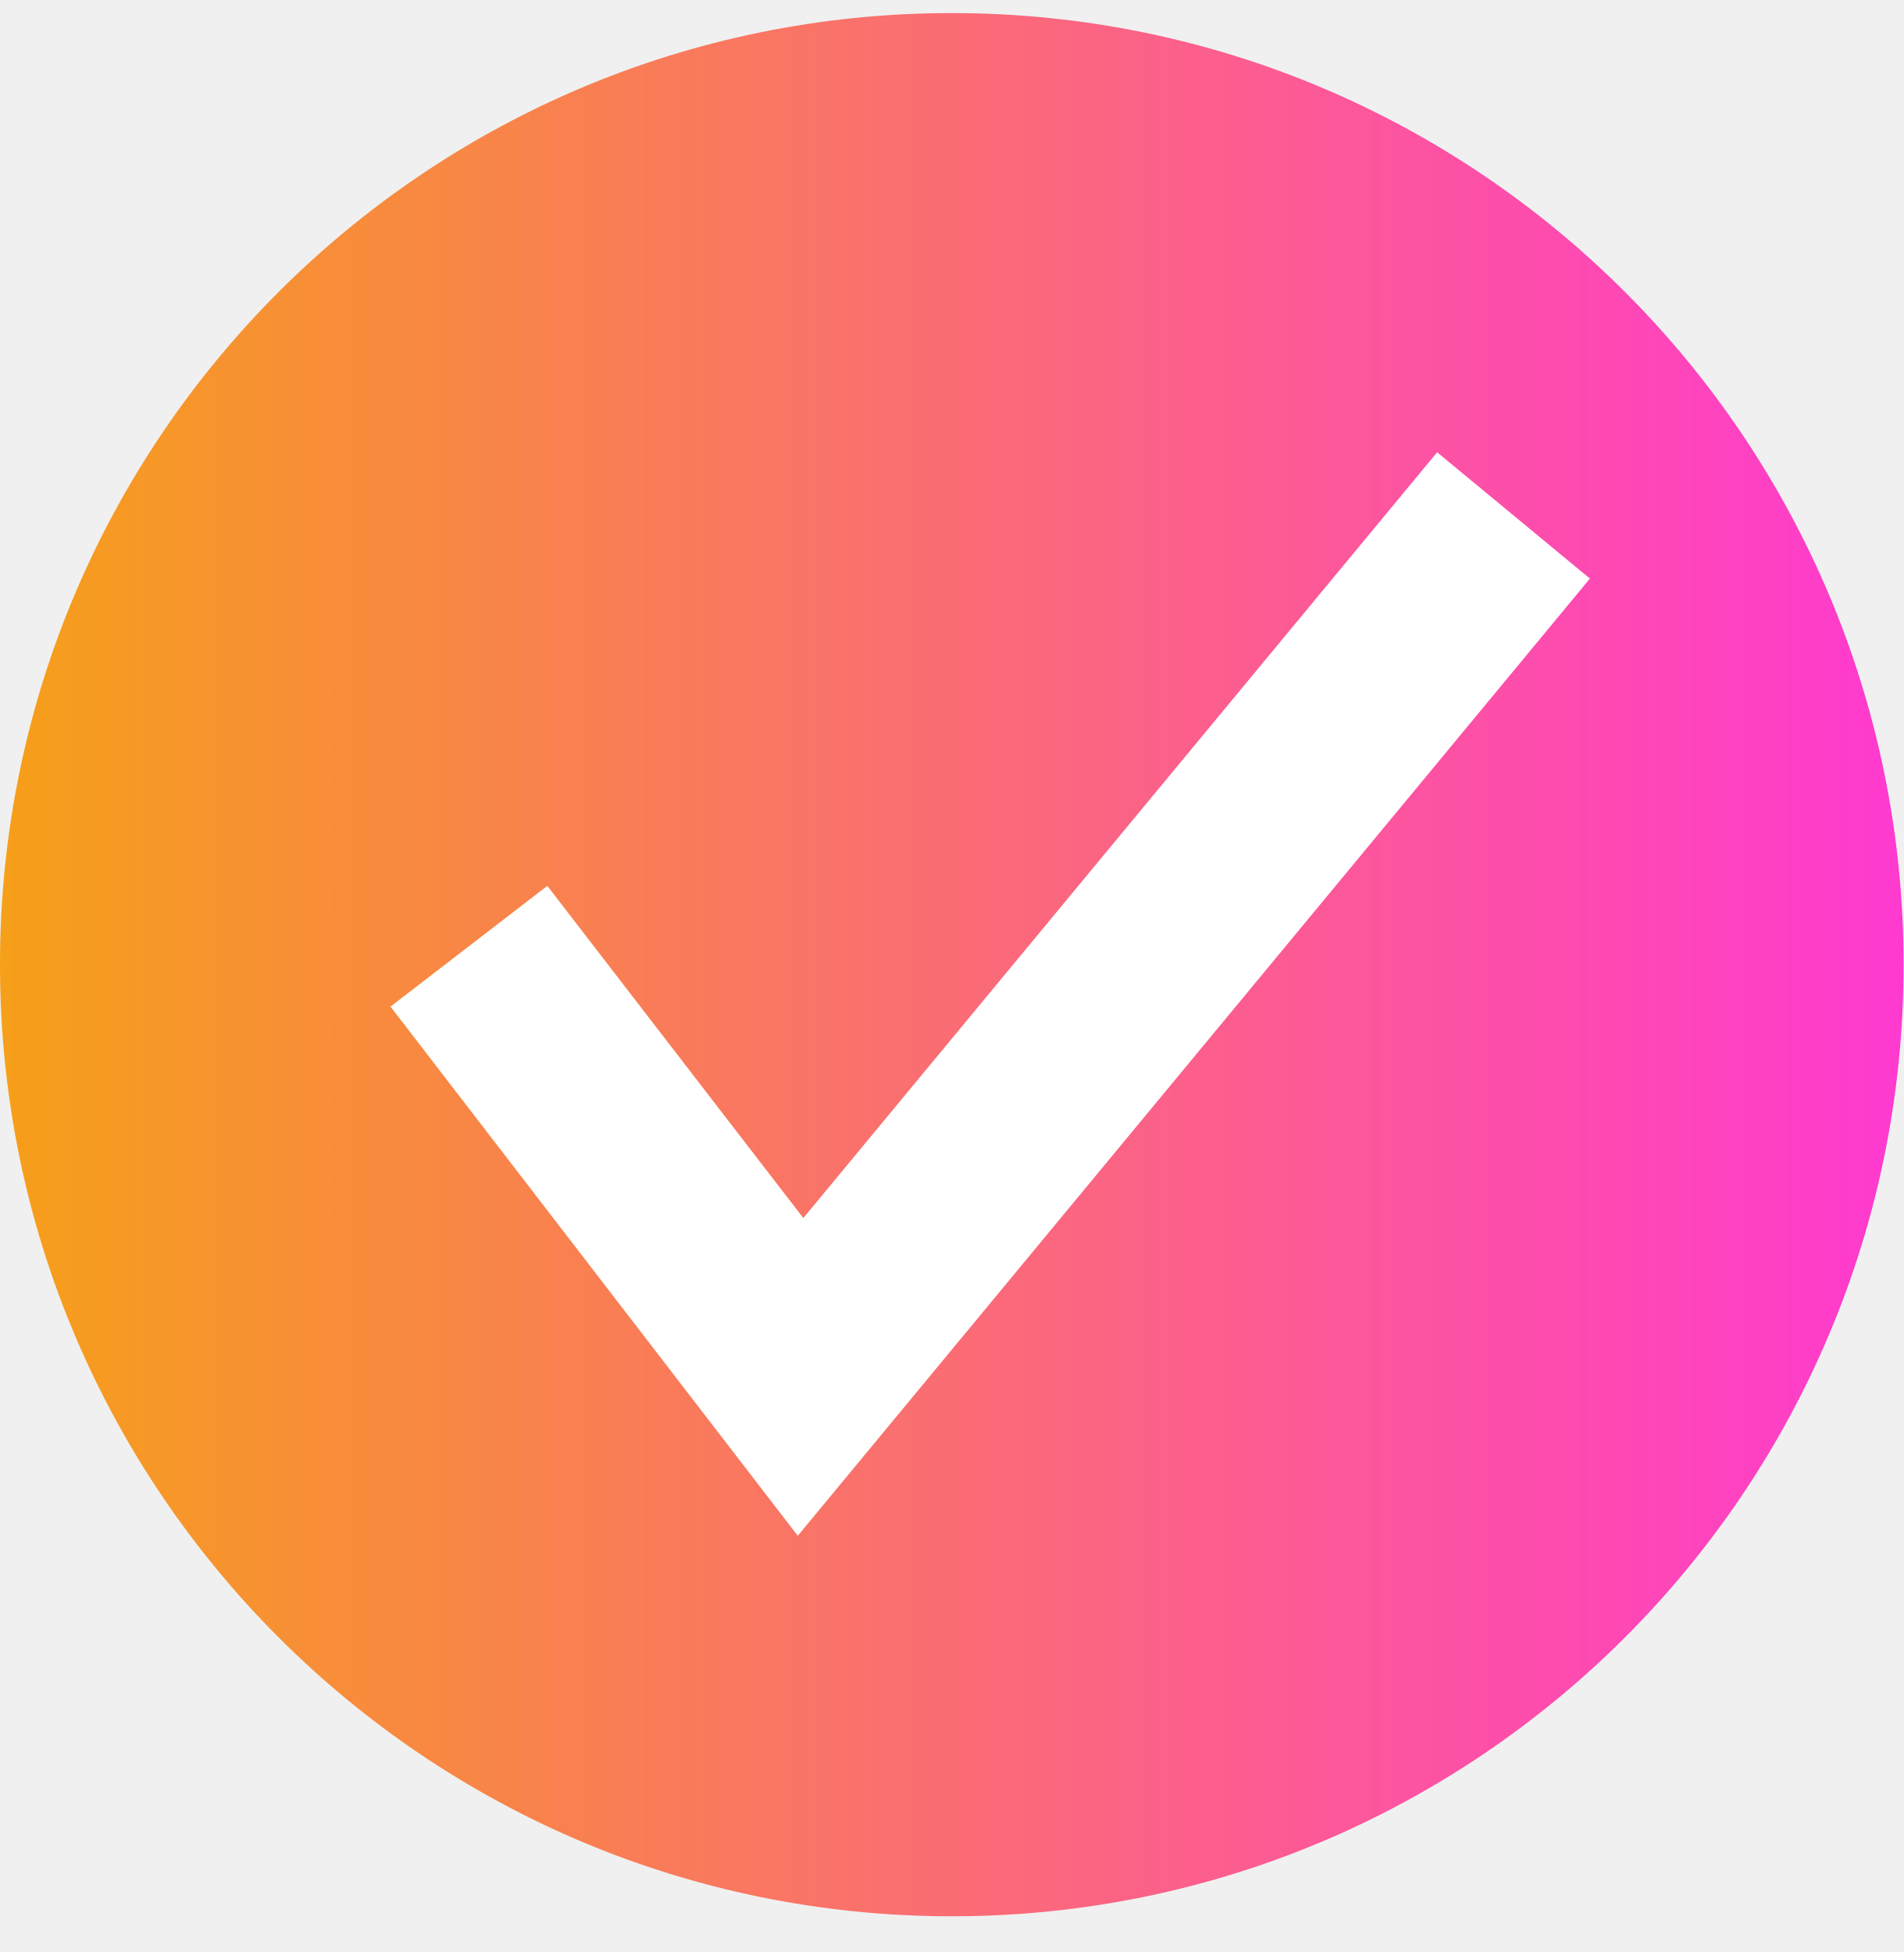
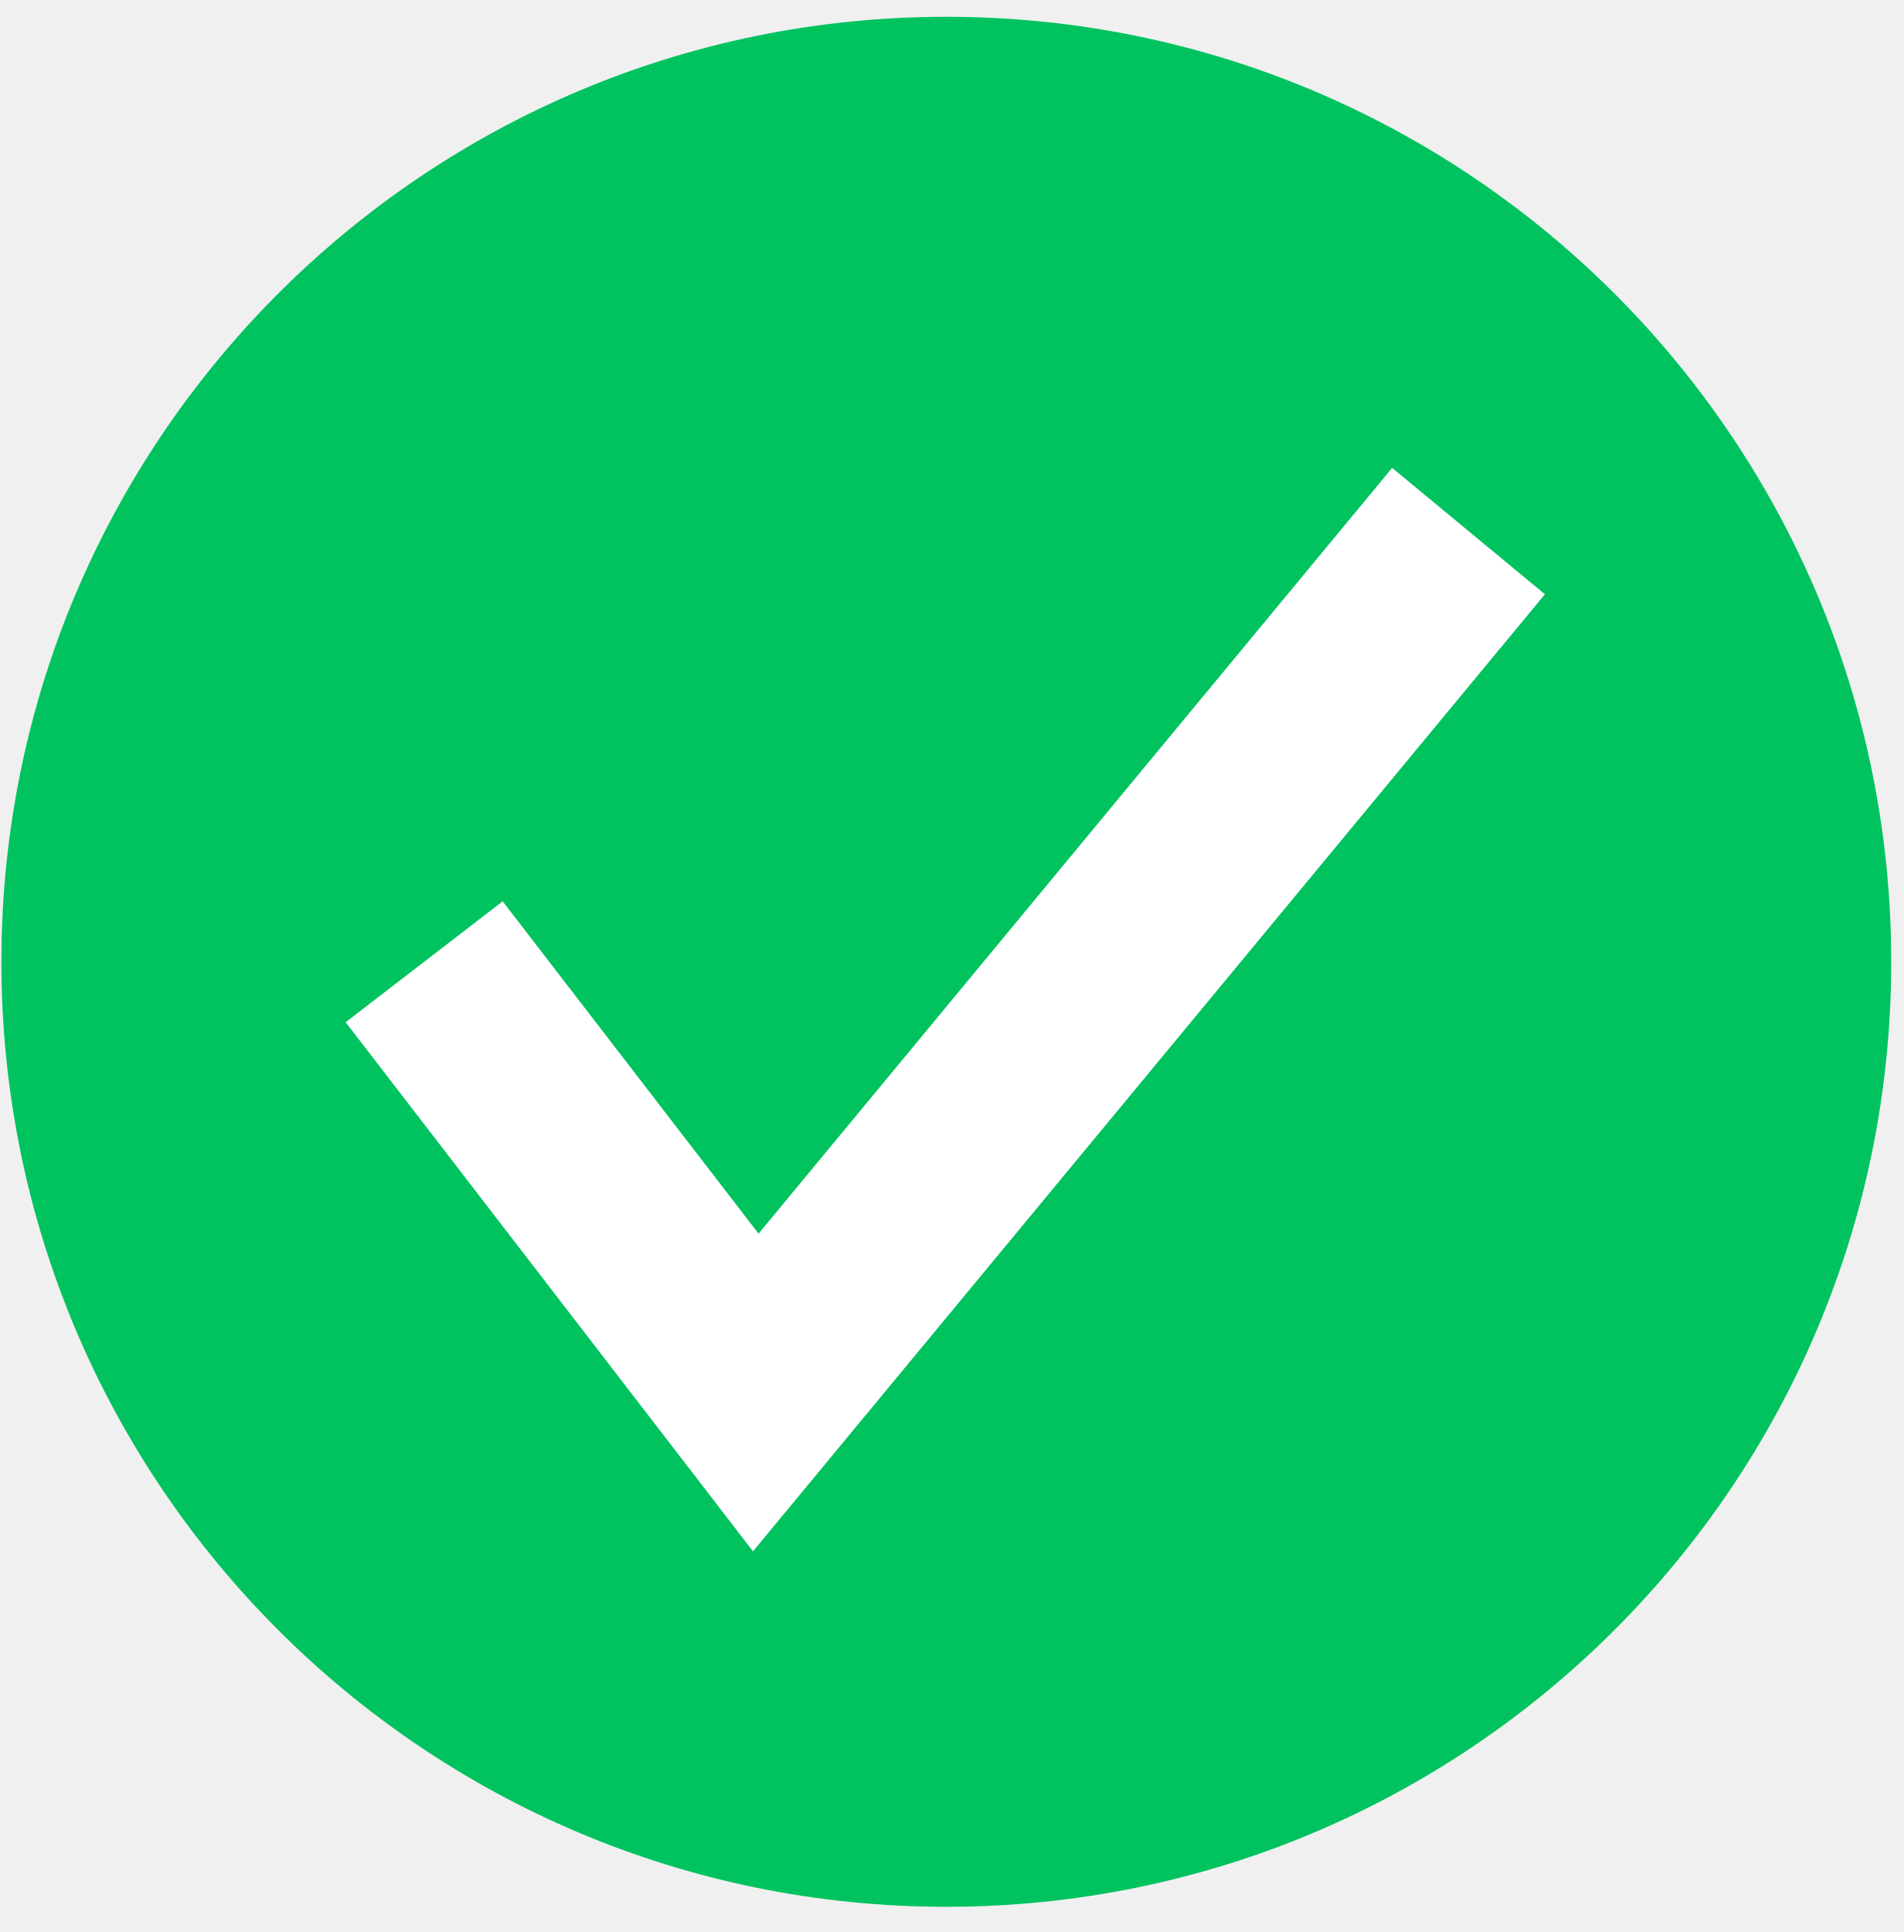
- <svg xmlns="http://www.w3.org/2000/svg" width="39" height="40" viewBox="0 0 39 40" fill="none">
-   <circle cx="19.5" cy="19.768" r="19.5" fill="url(#paint0_linear_773_7129)" />
-   <path d="M16.344 31.471L8 20.627L11.213 18.153L16.458 24.96L29.443 9.268L32.573 11.856L16.344 31.471Z" fill="white" />
-   <defs>
-     <linearGradient id="paint0_linear_773_7129" x1="-0" y1="19.767" x2="39" y2="19.767" gradientUnits="userSpaceOnUse">
-       <stop stop-color="#F69F19" />
-       <stop offset="0.004" stop-color="#F69F1A" />
-       <stop offset="0.008" stop-color="#F69E1A" />
-       <stop offset="0.012" stop-color="#F69E1B" />
-       <stop offset="0.016" stop-color="#F69E1C" />
-       <stop offset="0.02" stop-color="#F69D1D" />
-       <stop offset="0.023" stop-color="#F69D1D" />
-       <stop offset="0.027" stop-color="#F69C1E" />
-       <stop offset="0.031" stop-color="#F69C1F" />
-       <stop offset="0.035" stop-color="#F69C1F" />
-       <stop offset="0.039" stop-color="#F69B20" />
-       <stop offset="0.043" stop-color="#F69B21" />
-       <stop offset="0.047" stop-color="#F69A22" />
-       <stop offset="0.051" stop-color="#F79A22" />
-       <stop offset="0.055" stop-color="#F79A23" />
-       <stop offset="0.059" stop-color="#F79924" />
-       <stop offset="0.062" stop-color="#F79924" />
-       <stop offset="0.066" stop-color="#F79825" />
-       <stop offset="0.07" stop-color="#F79826" />
-       <stop offset="0.074" stop-color="#F79827" />
-       <stop offset="0.078" stop-color="#F79727" />
-       <stop offset="0.082" stop-color="#F79728" />
-       <stop offset="0.086" stop-color="#F79629" />
-       <stop offset="0.09" stop-color="#F79629" />
-       <stop offset="0.094" stop-color="#F7962A" />
-       <stop offset="0.098" stop-color="#F7952B" />
-       <stop offset="0.102" stop-color="#F7952C" />
-       <stop offset="0.105" stop-color="#F7942C" />
-       <stop offset="0.109" stop-color="#F7942D" />
-       <stop offset="0.113" stop-color="#F7942E" />
-       <stop offset="0.117" stop-color="#F7932E" />
-       <stop offset="0.121" stop-color="#F7932F" />
-       <stop offset="0.125" stop-color="#F79230" />
-       <stop offset="0.129" stop-color="#F79231" />
-       <stop offset="0.133" stop-color="#F79231" />
-       <stop offset="0.137" stop-color="#F79132" />
-       <stop offset="0.141" stop-color="#F79133" />
-       <stop offset="0.145" stop-color="#F79033" />
-       <stop offset="0.148" stop-color="#F79034" />
-       <stop offset="0.152" stop-color="#F79035" />
-       <stop offset="0.156" stop-color="#F78F36" />
-       <stop offset="0.16" stop-color="#F88F36" />
-       <stop offset="0.164" stop-color="#F88E37" />
-       <stop offset="0.168" stop-color="#F88E38" />
-       <stop offset="0.172" stop-color="#F88E38" />
-       <stop offset="0.176" stop-color="#F88D39" />
-       <stop offset="0.18" stop-color="#F88D3A" />
-       <stop offset="0.184" stop-color="#F88C3B" />
-       <stop offset="0.188" stop-color="#F88C3B" />
-       <stop offset="0.191" stop-color="#F88C3C" />
-       <stop offset="0.195" stop-color="#F88B3D" />
-       <stop offset="0.199" stop-color="#F88B3D" />
-       <stop offset="0.203" stop-color="#F88A3E" />
-       <stop offset="0.207" stop-color="#F88A3F" />
-       <stop offset="0.211" stop-color="#F88A40" />
-       <stop offset="0.215" stop-color="#F88940" />
-       <stop offset="0.219" stop-color="#F88941" />
-       <stop offset="0.223" stop-color="#F88842" />
-       <stop offset="0.227" stop-color="#F88842" />
-       <stop offset="0.23" stop-color="#F88843" />
-       <stop offset="0.234" stop-color="#F88744" />
-       <stop offset="0.238" stop-color="#F88745" />
-       <stop offset="0.242" stop-color="#F88645" />
-       <stop offset="0.246" stop-color="#F88646" />
-       <stop offset="0.25" stop-color="#F88647" />
-       <stop offset="0.254" stop-color="#F88547" />
-       <stop offset="0.258" stop-color="#F88548" />
-       <stop offset="0.262" stop-color="#F88449" />
-       <stop offset="0.266" stop-color="#F8844A" />
-       <stop offset="0.27" stop-color="#F8844A" />
-       <stop offset="0.273" stop-color="#F9834B" />
-       <stop offset="0.277" stop-color="#F9834C" />
-       <stop offset="0.281" stop-color="#F9824C" />
-       <stop offset="0.285" stop-color="#F9824D" />
-       <stop offset="0.289" stop-color="#F9824E" />
-       <stop offset="0.293" stop-color="#F9814F" />
-       <stop offset="0.297" stop-color="#F9814F" />
-       <stop offset="0.301" stop-color="#F98050" />
-       <stop offset="0.305" stop-color="#F98051" />
-       <stop offset="0.309" stop-color="#F98051" />
-       <stop offset="0.312" stop-color="#F97F52" />
-       <stop offset="0.316" stop-color="#F97F53" />
-       <stop offset="0.32" stop-color="#F97E54" />
-       <stop offset="0.324" stop-color="#F97E54" />
-       <stop offset="0.328" stop-color="#F97E55" />
-       <stop offset="0.332" stop-color="#F97D56" />
-       <stop offset="0.336" stop-color="#F97D56" />
-       <stop offset="0.34" stop-color="#F97C57" />
-       <stop offset="0.344" stop-color="#F97C58" />
-       <stop offset="0.348" stop-color="#F97C59" />
-       <stop offset="0.352" stop-color="#F97B59" />
-       <stop offset="0.355" stop-color="#F97B5A" />
-       <stop offset="0.359" stop-color="#F97A5B" />
-       <stop offset="0.363" stop-color="#F97A5B" />
-       <stop offset="0.367" stop-color="#F97A5C" />
-       <stop offset="0.371" stop-color="#F9795D" />
-       <stop offset="0.375" stop-color="#F9795E" />
-       <stop offset="0.379" stop-color="#F9785E" />
-       <stop offset="0.383" stop-color="#F9785F" />
-       <stop offset="0.387" stop-color="#FA7860" />
-       <stop offset="0.391" stop-color="#FA7760" />
-       <stop offset="0.395" stop-color="#FA7761" />
-       <stop offset="0.398" stop-color="#FA7662" />
-       <stop offset="0.402" stop-color="#FA7663" />
-       <stop offset="0.406" stop-color="#FA7663" />
-       <stop offset="0.41" stop-color="#FA7564" />
-       <stop offset="0.414" stop-color="#FA7565" />
-       <stop offset="0.418" stop-color="#FA7466" />
-       <stop offset="0.422" stop-color="#FA7466" />
-       <stop offset="0.426" stop-color="#FA7467" />
-       <stop offset="0.43" stop-color="#FA7368" />
-       <stop offset="0.434" stop-color="#FA7368" />
-       <stop offset="0.438" stop-color="#FA7369" />
-       <stop offset="0.441" stop-color="#FA726A" />
-       <stop offset="0.445" stop-color="#FA726B" />
-       <stop offset="0.449" stop-color="#FA716B" />
-       <stop offset="0.453" stop-color="#FA716C" />
-       <stop offset="0.457" stop-color="#FA716D" />
-       <stop offset="0.461" stop-color="#FA706D" />
-       <stop offset="0.465" stop-color="#FA706E" />
-       <stop offset="0.469" stop-color="#FA6F6F" />
-       <stop offset="0.473" stop-color="#FA6F70" />
-       <stop offset="0.477" stop-color="#FA6F70" />
-       <stop offset="0.48" stop-color="#FA6E71" />
-       <stop offset="0.484" stop-color="#FA6E72" />
-       <stop offset="0.488" stop-color="#FA6D72" />
-       <stop offset="0.492" stop-color="#FA6D73" />
-       <stop offset="0.496" stop-color="#FA6D74" />
-       <stop offset="0.5" stop-color="#FB6C75" />
-       <stop offset="0.504" stop-color="#FB6C75" />
-       <stop offset="0.508" stop-color="#FB6B76" />
-       <stop offset="0.512" stop-color="#FB6B77" />
-       <stop offset="0.516" stop-color="#FB6B77" />
-       <stop offset="0.52" stop-color="#FB6A78" />
-       <stop offset="0.523" stop-color="#FB6A79" />
-       <stop offset="0.527" stop-color="#FB697A" />
-       <stop offset="0.531" stop-color="#FB697A" />
-       <stop offset="0.535" stop-color="#FB697B" />
-       <stop offset="0.539" stop-color="#FB687C" />
-       <stop offset="0.543" stop-color="#FB687C" />
-       <stop offset="0.547" stop-color="#FB677D" />
-       <stop offset="0.551" stop-color="#FB677E" />
-       <stop offset="0.555" stop-color="#FB677F" />
-       <stop offset="0.559" stop-color="#FB667F" />
-       <stop offset="0.562" stop-color="#FB6680" />
-       <stop offset="0.566" stop-color="#FB6581" />
-       <stop offset="0.57" stop-color="#FB6581" />
-       <stop offset="0.574" stop-color="#FB6582" />
-       <stop offset="0.578" stop-color="#FB6483" />
-       <stop offset="0.582" stop-color="#FB6484" />
-       <stop offset="0.586" stop-color="#FB6384" />
-       <stop offset="0.59" stop-color="#FB6385" />
-       <stop offset="0.594" stop-color="#FB6386" />
-       <stop offset="0.598" stop-color="#FB6286" />
-       <stop offset="0.602" stop-color="#FB6287" />
-       <stop offset="0.605" stop-color="#FB6188" />
-       <stop offset="0.609" stop-color="#FC6189" />
-       <stop offset="0.613" stop-color="#FC6189" />
-       <stop offset="0.617" stop-color="#FC608A" />
-       <stop offset="0.621" stop-color="#FC608B" />
-       <stop offset="0.625" stop-color="#FC5F8B" />
-       <stop offset="0.629" stop-color="#FC5F8C" />
-       <stop offset="0.633" stop-color="#FC5F8D" />
-       <stop offset="0.637" stop-color="#FC5E8E" />
-       <stop offset="0.641" stop-color="#FC5E8E" />
-       <stop offset="0.645" stop-color="#FC5D8F" />
-       <stop offset="0.648" stop-color="#FC5D90" />
-       <stop offset="0.652" stop-color="#FC5D90" />
-       <stop offset="0.656" stop-color="#FC5C91" />
-       <stop offset="0.66" stop-color="#FC5C92" />
-       <stop offset="0.664" stop-color="#FC5B93" />
-       <stop offset="0.668" stop-color="#FC5B93" />
-       <stop offset="0.672" stop-color="#FC5B94" />
-       <stop offset="0.676" stop-color="#FC5A95" />
-       <stop offset="0.68" stop-color="#FC5A95" />
-       <stop offset="0.684" stop-color="#FC5996" />
-       <stop offset="0.688" stop-color="#FC5997" />
-       <stop offset="0.691" stop-color="#FC5998" />
-       <stop offset="0.695" stop-color="#FC5898" />
-       <stop offset="0.699" stop-color="#FC5899" />
-       <stop offset="0.703" stop-color="#FC579A" />
-       <stop offset="0.707" stop-color="#FC579A" />
-       <stop offset="0.711" stop-color="#FC579B" />
-       <stop offset="0.715" stop-color="#FC569C" />
-       <stop offset="0.719" stop-color="#FC569D" />
-       <stop offset="0.723" stop-color="#FD559D" />
-       <stop offset="0.727" stop-color="#FD559E" />
-       <stop offset="0.73" stop-color="#FD559F" />
-       <stop offset="0.734" stop-color="#FD549F" />
-       <stop offset="0.738" stop-color="#FD54A0" />
-       <stop offset="0.742" stop-color="#FD53A1" />
-       <stop offset="0.746" stop-color="#FD53A2" />
-       <stop offset="0.75" stop-color="#FD53A2" />
-       <stop offset="0.754" stop-color="#FD52A3" />
-       <stop offset="0.758" stop-color="#FD52A4" />
-       <stop offset="0.762" stop-color="#FD51A4" />
-       <stop offset="0.766" stop-color="#FD51A5" />
-       <stop offset="0.77" stop-color="#FD51A6" />
-       <stop offset="0.773" stop-color="#FD50A7" />
-       <stop offset="0.777" stop-color="#FD50A7" />
-       <stop offset="0.781" stop-color="#FD4FA8" />
-       <stop offset="0.785" stop-color="#FD4FA9" />
-       <stop offset="0.789" stop-color="#FD4FA9" />
-       <stop offset="0.793" stop-color="#FD4EAA" />
-       <stop offset="0.797" stop-color="#FD4EAB" />
-       <stop offset="0.801" stop-color="#FD4DAC" />
-       <stop offset="0.805" stop-color="#FD4DAC" />
-       <stop offset="0.809" stop-color="#FD4DAD" />
-       <stop offset="0.812" stop-color="#FD4CAE" />
-       <stop offset="0.816" stop-color="#FD4CAE" />
-       <stop offset="0.82" stop-color="#FD4BAF" />
-       <stop offset="0.824" stop-color="#FD4BB0" />
-       <stop offset="0.828" stop-color="#FD4BB1" />
-       <stop offset="0.832" stop-color="#FD4AB1" />
-       <stop offset="0.836" stop-color="#FE4AB2" />
-       <stop offset="0.84" stop-color="#FE49B3" />
-       <stop offset="0.844" stop-color="#FE49B3" />
-       <stop offset="0.848" stop-color="#FE49B4" />
-       <stop offset="0.852" stop-color="#FE48B5" />
-       <stop offset="0.855" stop-color="#FE48B6" />
-       <stop offset="0.859" stop-color="#FE47B6" />
-       <stop offset="0.863" stop-color="#FE47B7" />
-       <stop offset="0.867" stop-color="#FE47B8" />
-       <stop offset="0.871" stop-color="#FE46B8" />
-       <stop offset="0.875" stop-color="#FE46B9" />
-       <stop offset="0.879" stop-color="#FE45BA" />
-       <stop offset="0.883" stop-color="#FE45BB" />
-       <stop offset="0.887" stop-color="#FE45BB" />
-       <stop offset="0.891" stop-color="#FE44BC" />
-       <stop offset="0.895" stop-color="#FE44BD" />
-       <stop offset="0.898" stop-color="#FE43BD" />
-       <stop offset="0.902" stop-color="#FE43BE" />
-       <stop offset="0.906" stop-color="#FE43BF" />
-       <stop offset="0.91" stop-color="#FE42C0" />
-       <stop offset="0.914" stop-color="#FE42C0" />
-       <stop offset="0.918" stop-color="#FE42C1" />
-       <stop offset="0.922" stop-color="#FE41C2" />
-       <stop offset="0.926" stop-color="#FE41C2" />
-       <stop offset="0.93" stop-color="#FE40C3" />
-       <stop offset="0.934" stop-color="#FE40C4" />
-       <stop offset="0.938" stop-color="#FE40C5" />
-       <stop offset="0.941" stop-color="#FE3FC5" />
-       <stop offset="0.945" stop-color="#FF3FC6" />
-       <stop offset="0.949" stop-color="#FF3EC7" />
-       <stop offset="0.953" stop-color="#FF3EC7" />
-       <stop offset="0.957" stop-color="#FF3EC8" />
-       <stop offset="0.961" stop-color="#FF3DC9" />
-       <stop offset="0.965" stop-color="#FF3DCA" />
-       <stop offset="0.969" stop-color="#FF3CCA" />
-       <stop offset="0.973" stop-color="#FF3CCB" />
-       <stop offset="0.977" stop-color="#FF3CCC" />
-       <stop offset="0.98" stop-color="#FF3BCC" />
-       <stop offset="0.984" stop-color="#FF3BCD" />
-       <stop offset="0.988" stop-color="#FF3ACE" />
-       <stop offset="0.992" stop-color="#FF3ACF" />
-       <stop offset="0.996" stop-color="#FF3ACF" />
-       <stop offset="1" stop-color="#FF39D0" />
-     </linearGradient>
-   </defs>
+ <svg xmlns="http://www.w3.org/2000/svg" width="68" height="69" viewBox="0 0 68 69" fill="none">
+   <path d="M33.8 68.1C15.162 68.1 0.05 52.988 0.05 34.35C0.05 15.709 15.162 0.6 33.8 0.6C52.441 0.6 67.55 15.709 67.55 34.35C67.55 52.988 52.441 68.1 33.8 68.1Z" fill="#00C360" />
+   <path d="M26.895 55.404L12.346 36.508L17.954 32.19L27.094 44.059L49.724 16.71L55.18 21.224L26.895 55.404Z" fill="white" />
</svg>
